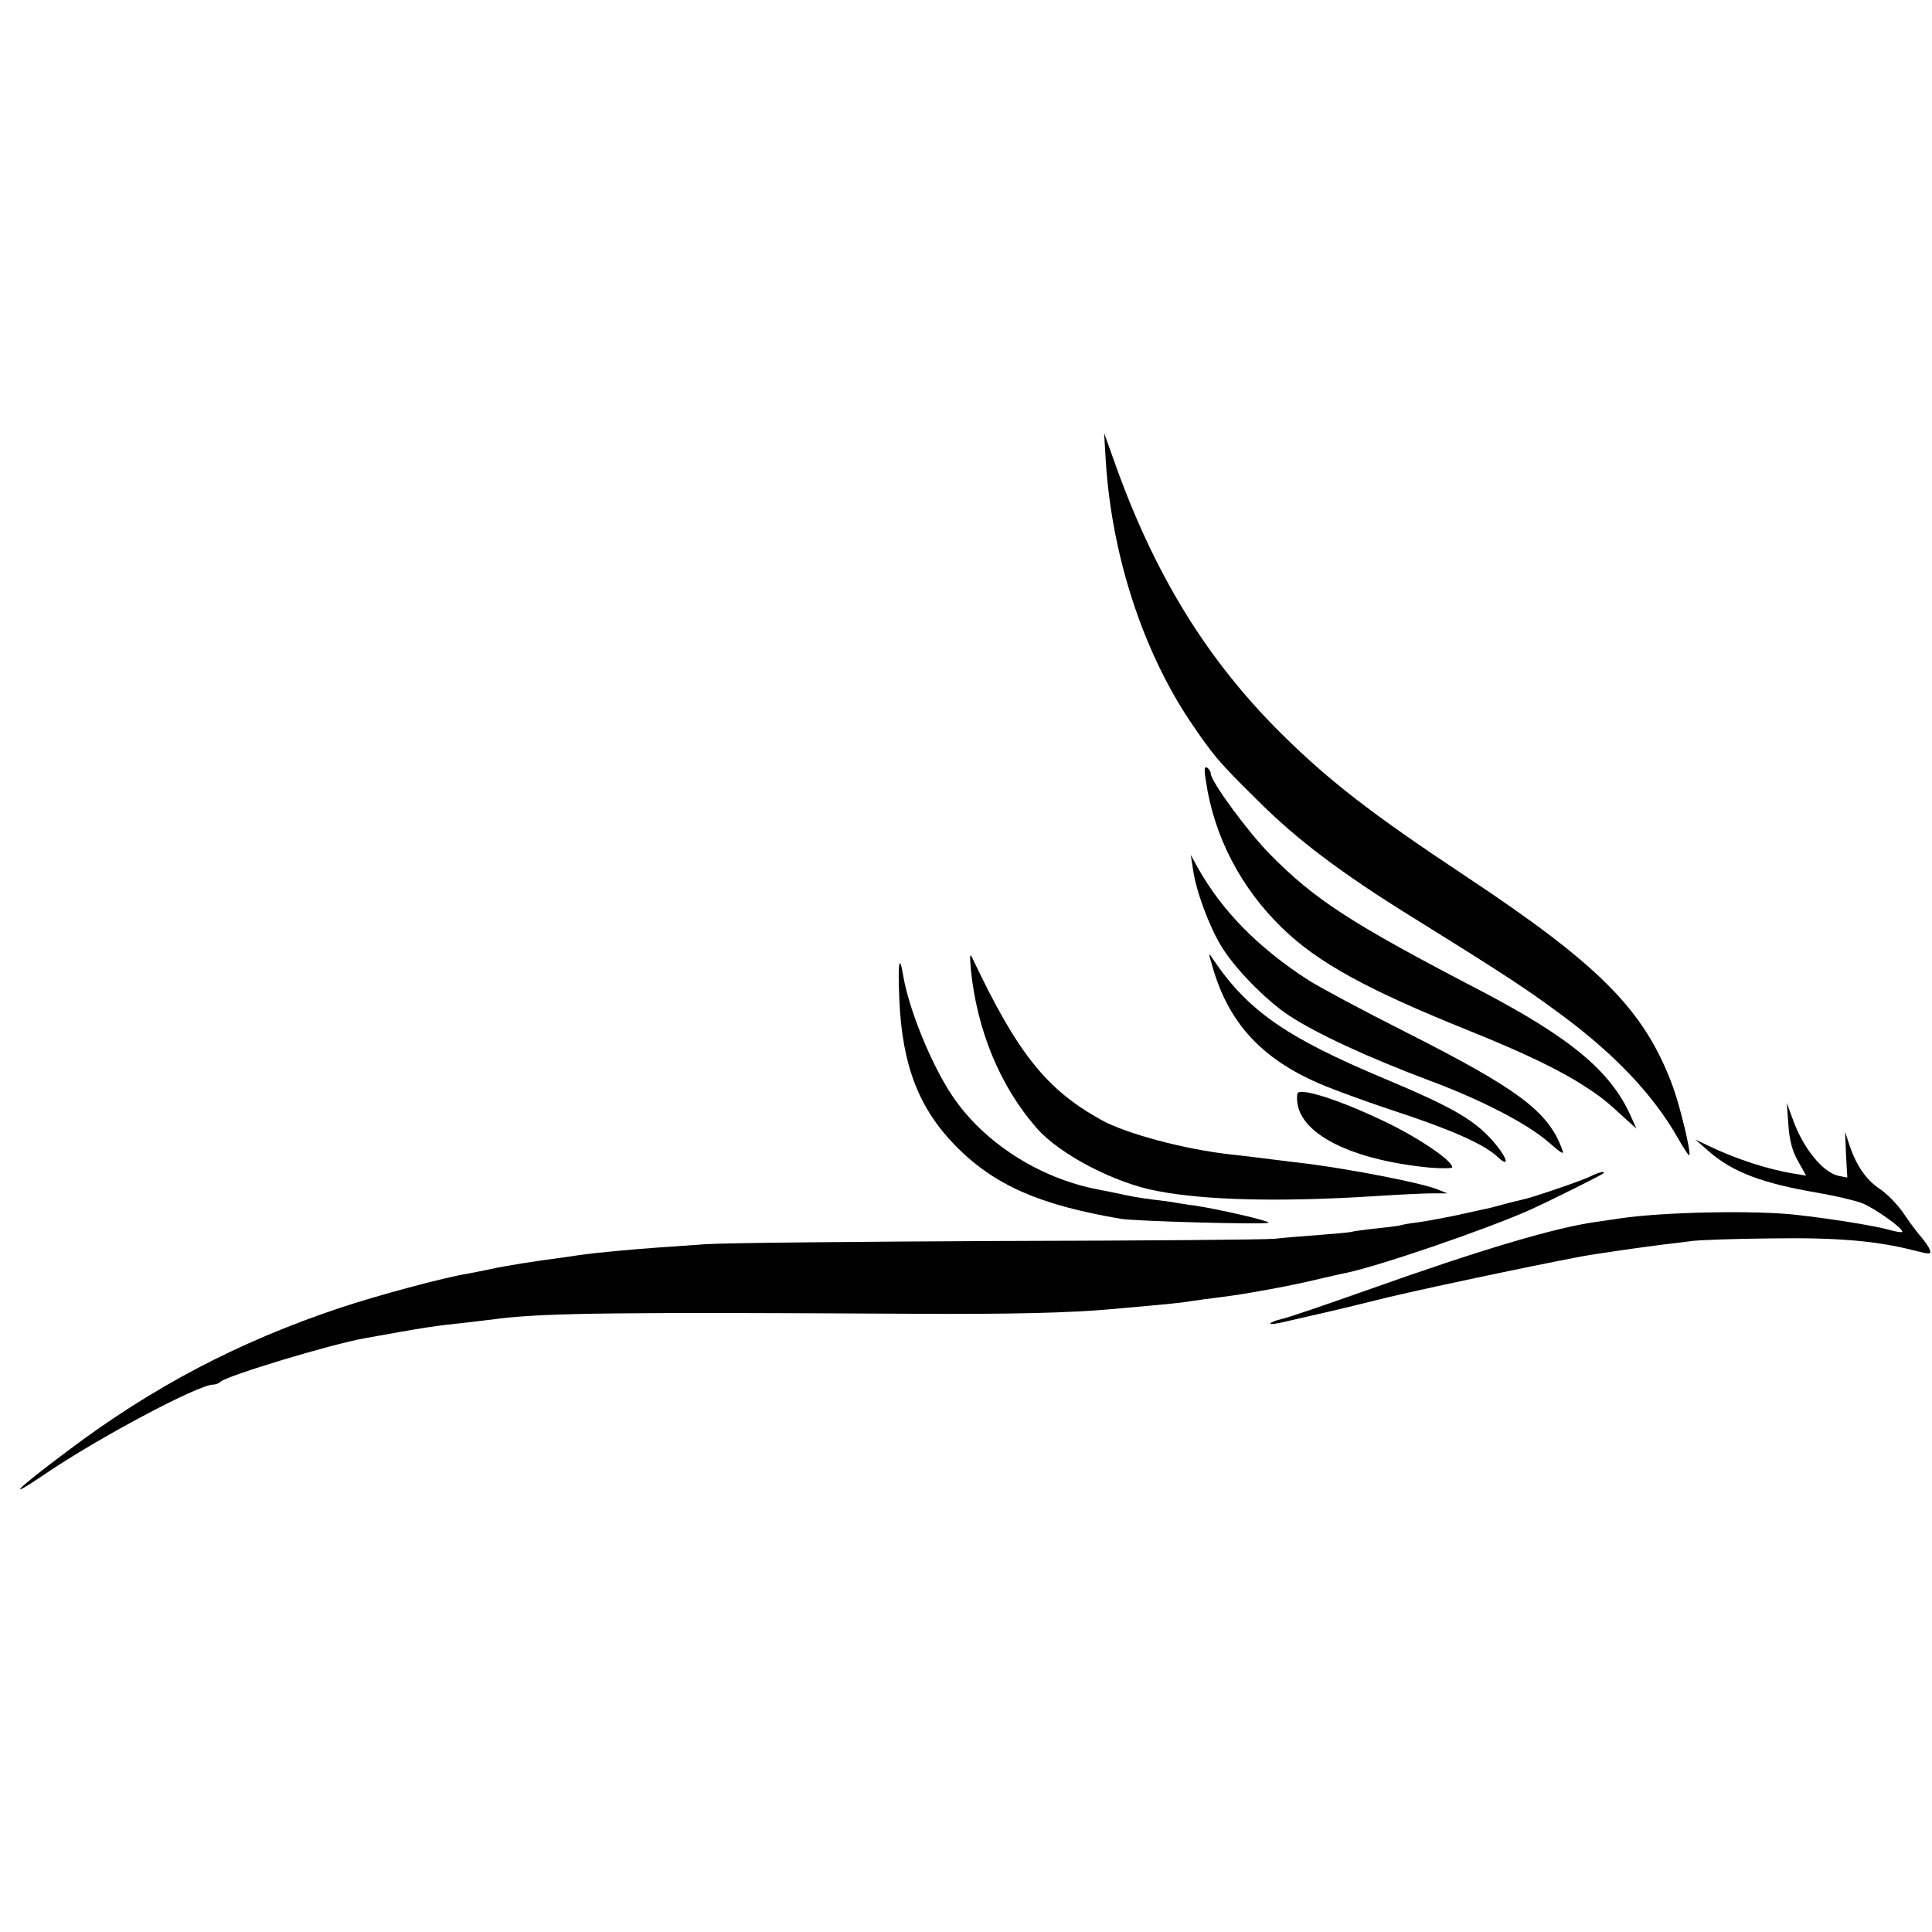
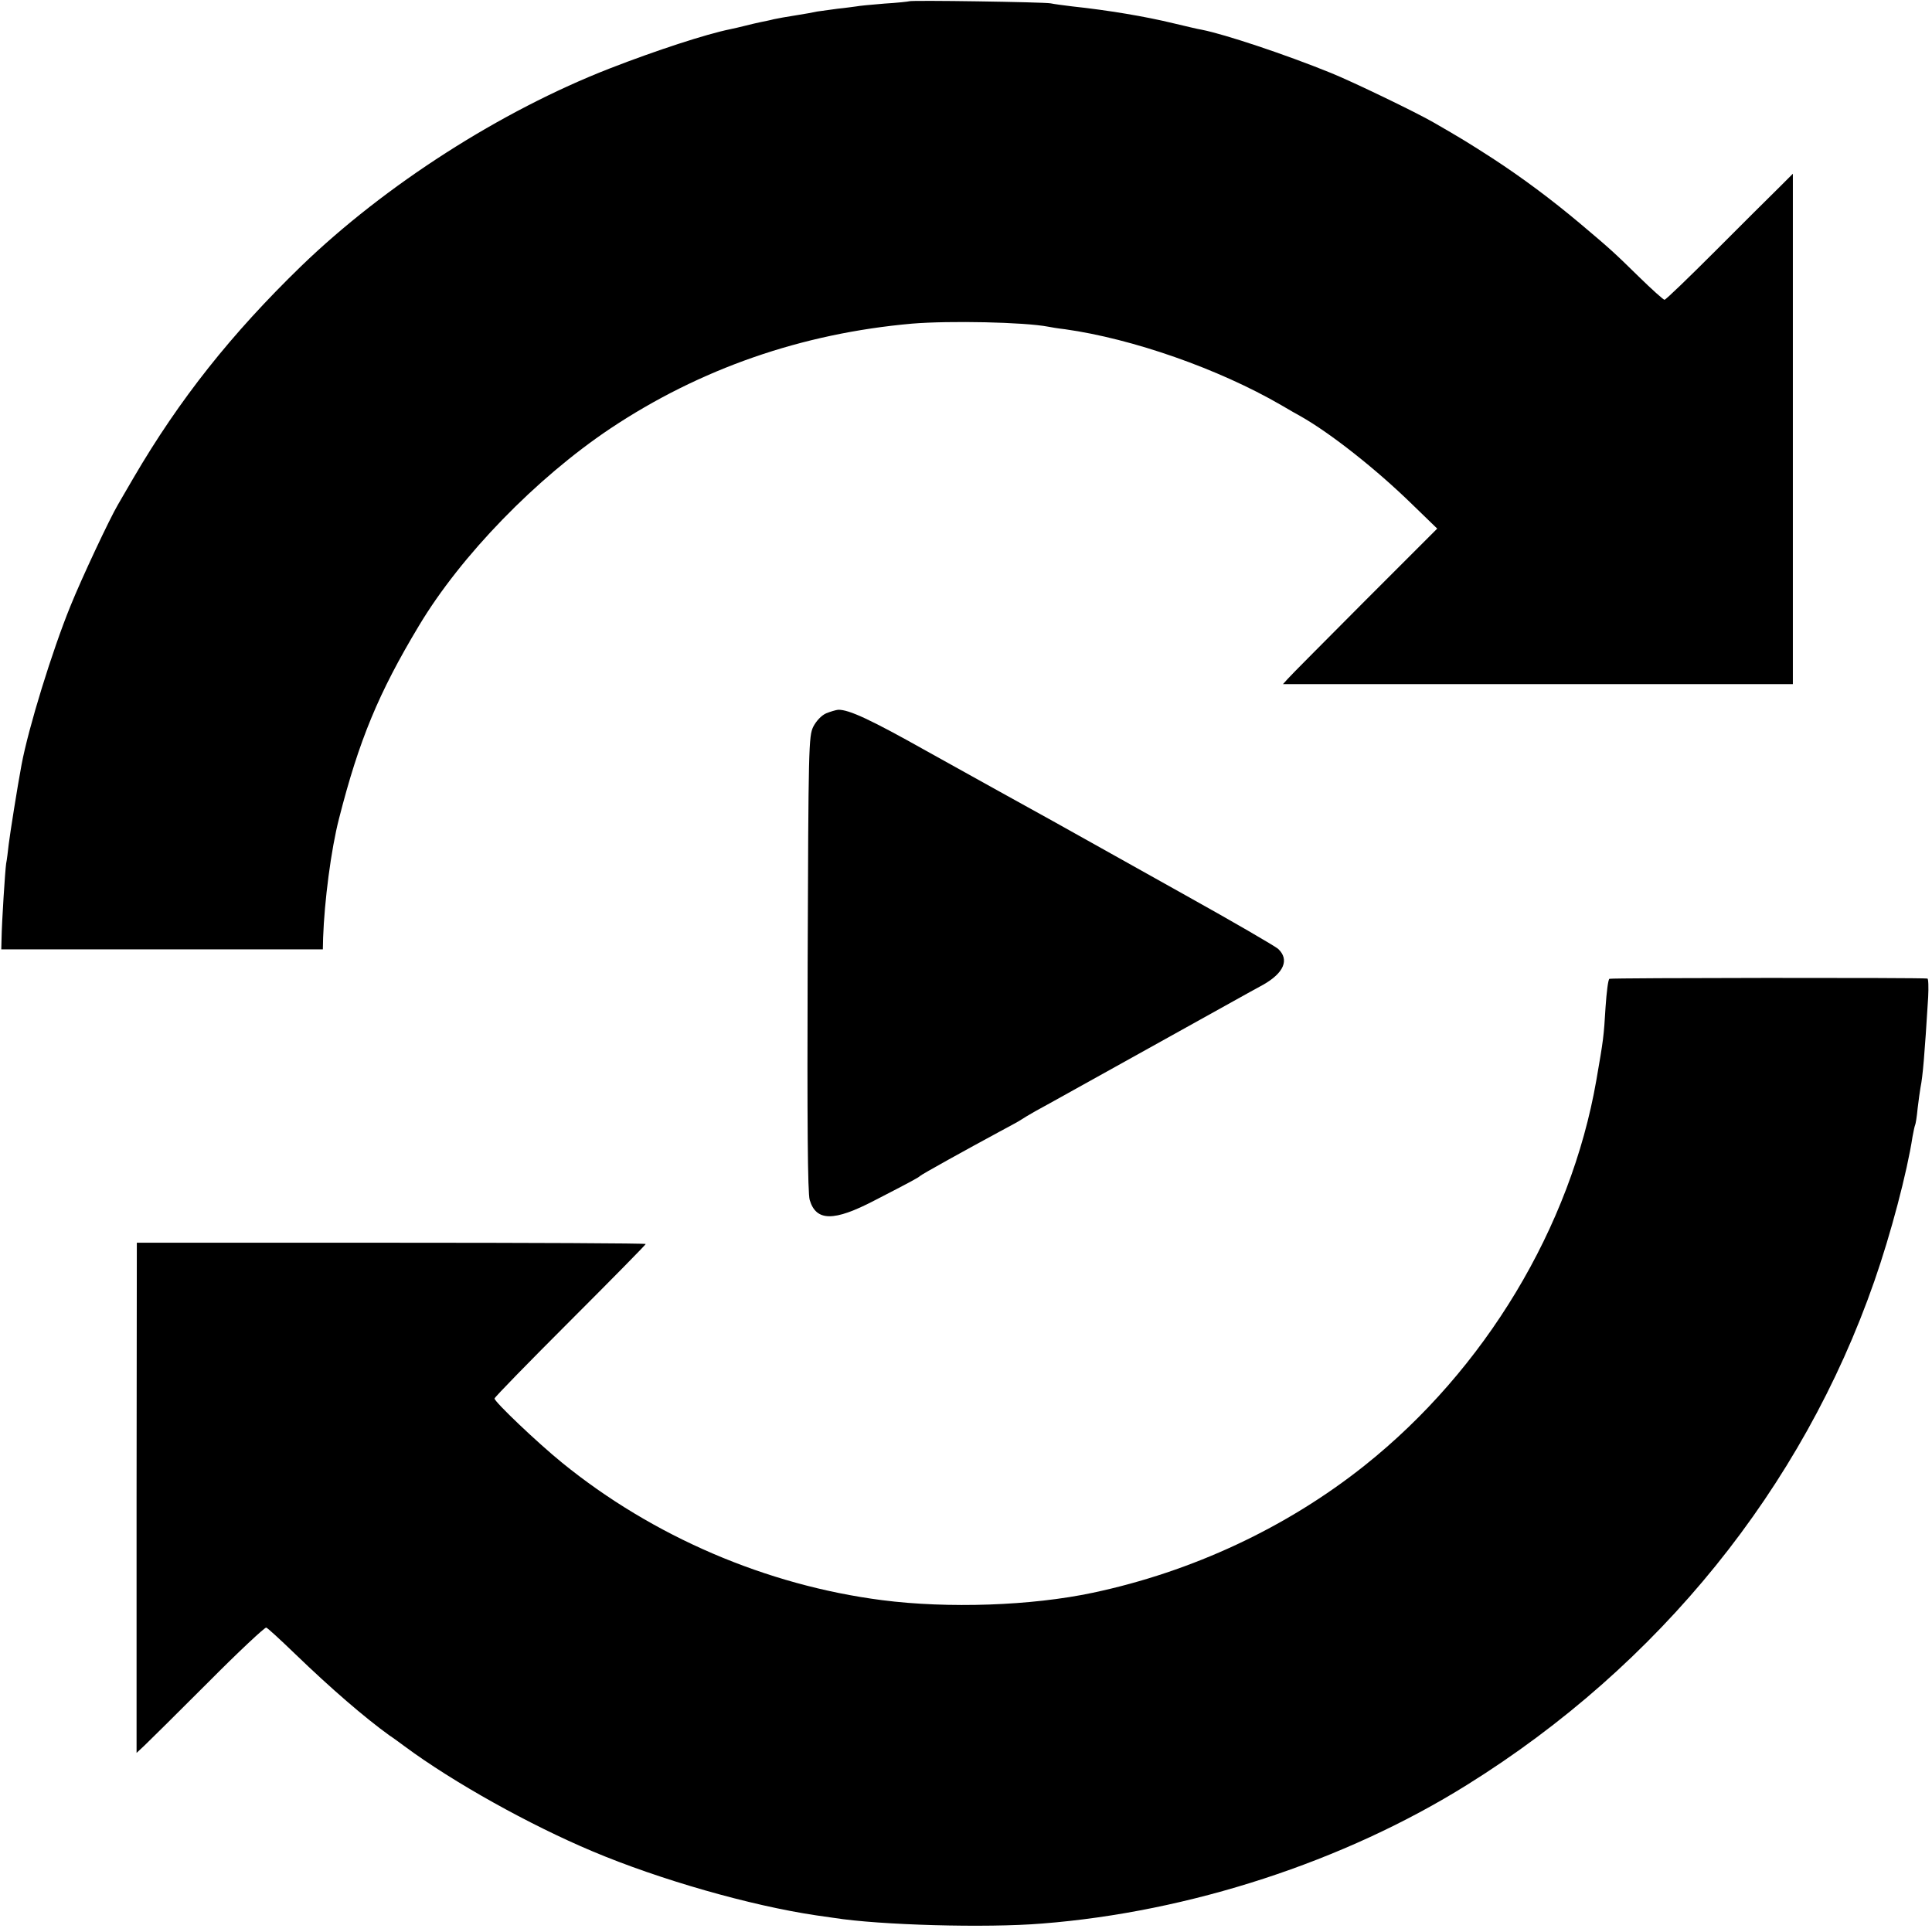
- <svg xmlns="http://www.w3.org/2000/svg" version="1.0" width="600pt" height="600pt" viewBox="0 0 600 600" preserveAspectRatio="xMidYMid meet">
-   <g transform="translate(0,600) scale(0.1,-0.1)" fill="#000000" stroke="none">
-     <path d="M3434 4570 c18 -292 114 -589 262 -810 71 -105 88 -126 210 -246 123 -123 259 -225 481 -363 301 -187 356 -224 468 -307 165 -123 281 -247 355 -377 18 -32 34 -56 36 -55 7 7 -29 155 -52 217 -88 235 -225 373 -644 651 -291 193 -422 295 -567 438 -232 229 -396 494 -520 842 l-34 95 5 -85z" />
-     <path d="M3745 3575 c25 -172 108 -332 237 -457 111 -108 265 -192 578 -318 172 -69 290 -126 365 -176 48 -31 63 -43 128 -103 l29 -26 -18 40 c-62 139 -188 243 -469 390 -400 208 -512 281 -651 422 -70 71 -184 227 -184 251 0 6 -5 14 -11 18 -9 5 -10 -6 -4 -41z" />
-     <path d="M3705 3300 c9 -66 49 -174 87 -237 40 -68 139 -169 210 -216 86 -57 249 -132 438 -203 159 -59 304 -134 369 -191 45 -39 50 -41 41 -19 -43 115 -137 185 -483 360 -133 67 -269 140 -302 161 -157 101 -269 215 -345 350 l-22 40 7 -45z" />
-     <path d="M3015 2990 c19 -190 91 -364 205 -494 71 -81 243 -171 375 -195 151 -29 385 -34 670 -16 77 5 160 9 185 9 l45 0 -33 13 c-46 19 -268 62 -402 79 -25 3 -76 9 -115 14 -38 5 -95 12 -125 15 -142 16 -323 64 -400 107 -170 94 -260 207 -398 498 -10 22 -11 17 -7 -30z" />
-     <path d="M3766 2996 c48 -166 144 -275 311 -352 39 -19 153 -61 253 -94 179 -59 278 -103 320 -142 37 -35 34 -10 -4 37 -61 74 -127 113 -346 205 -303 127 -424 210 -532 370 -16 24 -16 23 -2 -24z" />
-     <path d="M2793 2895 c9 -205 61 -338 176 -455 120 -121 259 -182 511 -225 47 -8 460 -19 460 -12 0 6 -156 42 -230 53 -25 3 -52 8 -60 9 -8 2 -37 6 -65 9 -48 6 -70 10 -125 22 -14 3 -36 7 -50 10 -184 35 -358 148 -454 293 -64 96 -134 268 -151 371 -12 72 -17 41 -12 -75z" />
-     <path d="M4029 2603 c-15 -112 147 -203 409 -229 39 -3 72 -3 72 1 0 21 -108 94 -214 144 -138 66 -264 106 -267 84z" />
-     <path d="M5554 2507 c3 -47 12 -82 30 -113 l25 -45 -36 6 c-78 12 -181 45 -268 87 l-40 19 40 -35 c75 -66 167 -101 344 -131 51 -9 112 -23 135 -32 39 -16 131 -81 123 -89 -2 -2 -19 1 -38 6 -38 12 -188 36 -289 47 -128 15 -419 9 -550 -11 -14 -2 -47 -7 -75 -11 -128 -18 -362 -88 -702 -209 -133 -47 -255 -89 -272 -92 -17 -4 -33 -10 -36 -14 -2 -4 21 -1 53 7 31 7 86 20 122 28 36 8 121 29 190 46 138 33 576 125 643 134 23 3 53 8 67 10 25 4 49 7 145 20 28 3 68 8 90 11 22 3 132 7 245 8 205 3 326 -7 447 -38 47 -12 51 -12 46 3 -3 9 -16 27 -28 41 -12 14 -37 47 -54 73 -18 26 -50 59 -72 74 -43 28 -74 73 -95 136 l-14 42 3 -71 4 -71 -26 5 c-48 9 -111 85 -143 175 l-19 52 5 -68z" />
-     <path d="M4940 2347 c-25 -13 -181 -66 -210 -72 -8 -2 -35 -8 -60 -15 -25 -7 -52 -14 -60 -15 -8 -2 -47 -10 -86 -19 -38 -8 -92 -18 -120 -22 -27 -3 -51 -8 -54 -9 -3 -2 -37 -6 -75 -10 -39 -4 -72 -9 -75 -10 -3 -2 -48 -6 -100 -10 -52 -4 -115 -9 -140 -12 -25 -3 -409 -6 -855 -7 -445 -2 -857 -6 -915 -10 -58 -4 -127 -9 -155 -11 -73 -5 -186 -16 -215 -20 -14 -2 -45 -6 -70 -10 -87 -11 -185 -27 -225 -36 -22 -5 -56 -11 -75 -15 -70 -11 -278 -67 -395 -106 -314 -105 -581 -245 -845 -444 -163 -122 -199 -159 -69 -71 163 111 475 277 521 277 8 0 18 4 23 9 21 19 341 116 448 135 188 34 213 38 327 50 30 4 71 8 90 11 150 18 387 20 1280 15 306 -2 497 3 617 14 21 2 76 7 123 11 47 4 92 9 100 10 8 1 40 6 70 10 71 9 103 13 170 25 94 17 118 22 195 40 28 6 59 14 71 16 98 19 437 135 574 196 54 24 223 108 229 114 10 9 -16 3 -39 -9z" />
+ <svg xmlns="http://www.w3.org/2000/svg" version="1.0" width="754pt" height="754pt" viewBox="0 0 754 754" preserveAspectRatio="xMidYMid meet">
+   <g transform="translate(0,754) scale(0.1,-0.1)" fill="#000000" stroke="none">
+     <path d="M3548 7535 c-2 -1 -45 -6 -96 -9 -51 -4 -101 -9 -110 -11 -9 -1 -42 -6 -73 -9 -31 -4 -67 -9 -80 -11 -13 -3 -51 -10 -84 -15 -33 -5 -71 -12 -85 -15 -14 -4 -36 -8 -50 -11 -14 -3 -41 -9 -60 -14 -19 -5 -46 -11 -60 -14 -94 -19 -290 -83 -470 -153 -426 -166 -877 -455 -1205 -772 -271 -263 -474 -518 -654 -826 -29 -49 -56 -97 -61 -105 -32 -54 -141 -286 -185 -395 -71 -174 -164 -475 -191 -620 -16 -85 -45 -269 -50 -310 -3 -27 -7 -61 -10 -75 -4 -27 -17 -228 -18 -295 l-1 -40 628 0 627 0 1 45 c5 143 31 345 62 465 78 306 154 490 312 753 164 274 458 576 746 769 351 234 748 372 1179 410 146 12 437 6 531 -12 9 -2 39 -7 66 -10 263 -37 598 -154 843 -296 30 -18 64 -37 75 -43 117 -66 297 -208 437 -345 l97 -94 -282 -282 c-155 -156 -291 -292 -301 -304 l-19 -21 995 0 995 0 0 996 0 996 -54 -54 c-30 -29 -141 -140 -246 -245 -106 -106 -196 -193 -201 -193 -4 0 -49 40 -100 90 -98 96 -110 107 -231 209 -111 93 -222 176 -340 253 -90 58 -122 78 -230 140 -67 39 -316 159 -400 193 -177 72 -414 151 -505 169 -14 2 -63 14 -110 25 -111 27 -255 51 -395 66 -33 4 -71 9 -85 12 -26 5 -547 13 -552 8z" />
+     <path d="M3224 4756 c-18 -8 -38 -29 -50 -52 -18 -37 -19 -75 -22 -924 -2 -622 0 -896 8 -923 25 -84 94 -85 253 -2 140 72 171 89 177 95 5 6 184 105 310 173 41 22 80 43 85 47 6 4 30 19 55 33 25 13 225 125 445 247 220 122 420 234 445 247 81 46 103 98 58 140 -13 11 -176 106 -363 210 -187 105 -419 234 -515 288 -96 53 -193 107 -215 119 -22 12 -148 82 -279 155 -219 123 -303 162 -345 161 -9 -1 -30 -7 -47 -14z" />
+     <path d="M6281 3720 c-5 -3 -11 -52 -15 -110 -7 -116 -8 -125 -36 -286 -100 -574 -435 -1130 -905 -1504 -304 -242 -673 -414 -1060 -496 -240 -51 -565 -62 -822 -29 -451 58 -895 248 -1250 537 -96 78 -263 237 -263 250 0 5 133 141 295 303 162 162 295 297 295 300 0 3 -447 5 -993 5 l-993 0 -1 -995 0 -996 30 28 c16 15 128 126 248 246 120 121 223 217 228 215 5 -1 56 -48 113 -103 141 -136 271 -248 368 -318 14 -9 41 -29 60 -43 189 -140 487 -306 732 -409 263 -111 617 -212 873 -250 22 -3 54 -8 70 -10 176 -28 593 -40 812 -22 575 45 1179 242 1658 541 750 467 1309 1159 1590 1966 64 183 128 426 149 564 4 21 8 41 10 45 2 3 7 33 10 66 4 33 9 69 11 80 9 44 16 125 30 353 2 39 1 73 -3 73 -23 4 -1235 3 -1241 -1z" />
  </g>
</svg>
